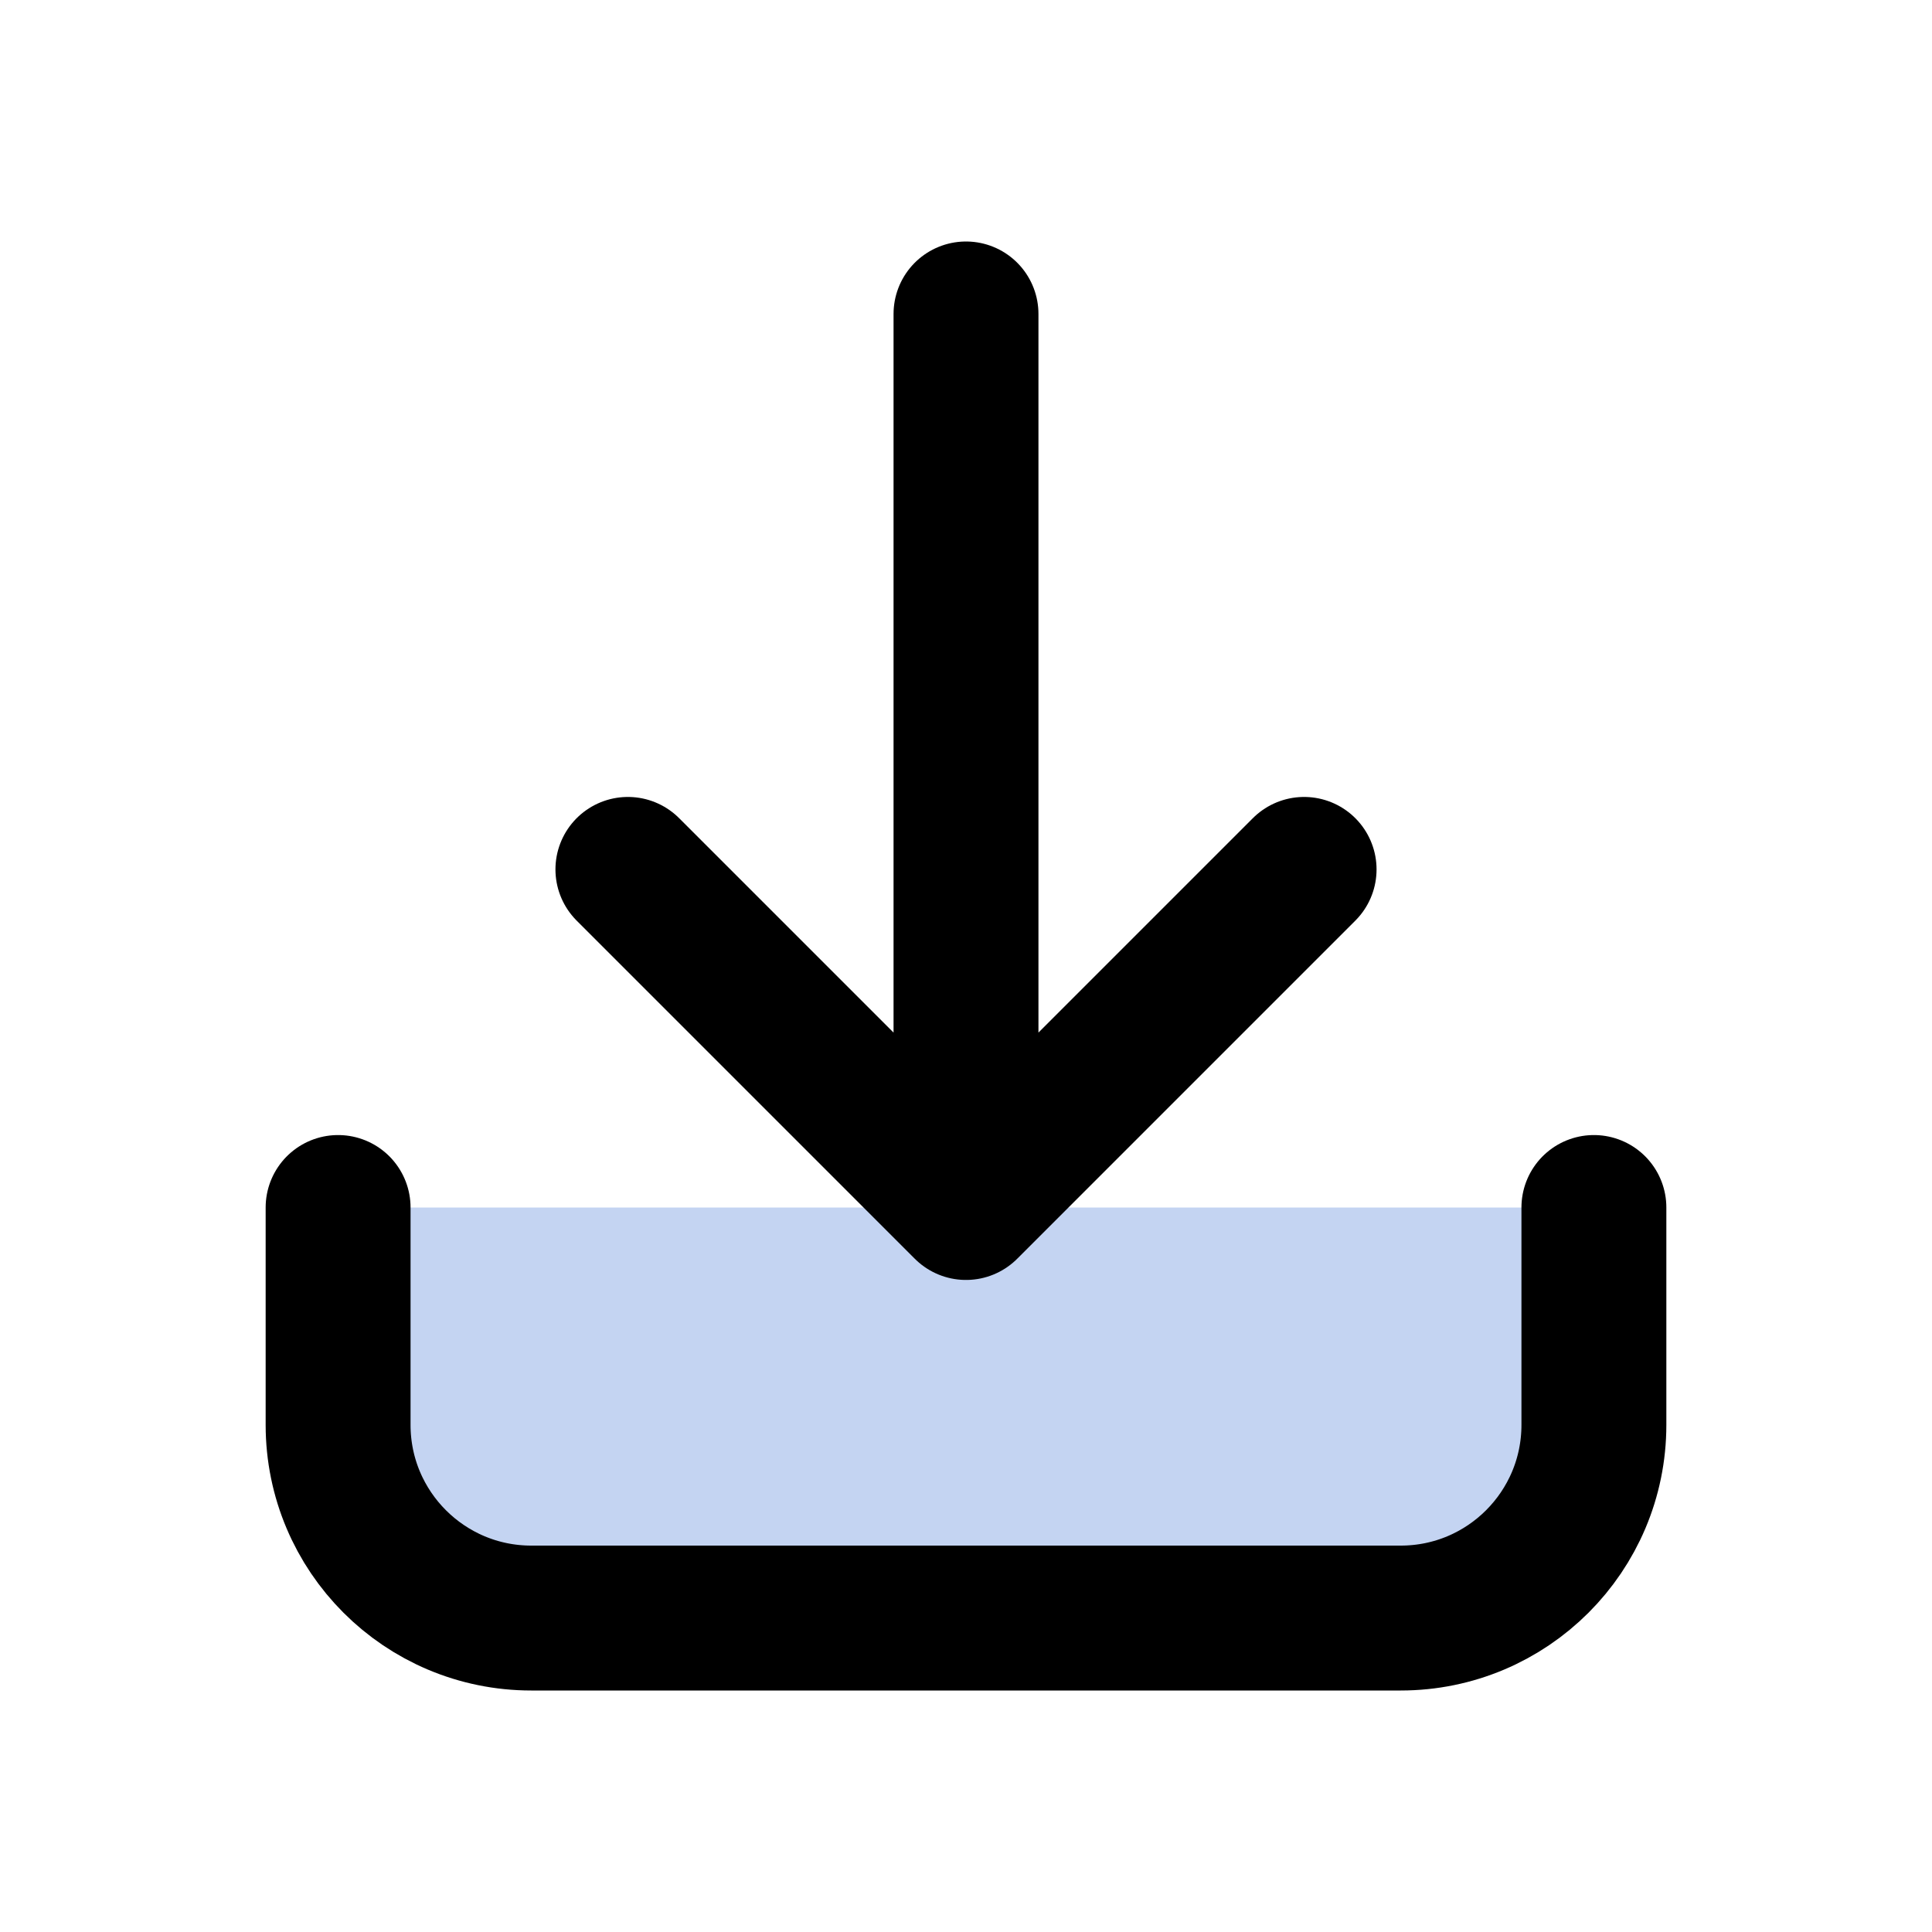
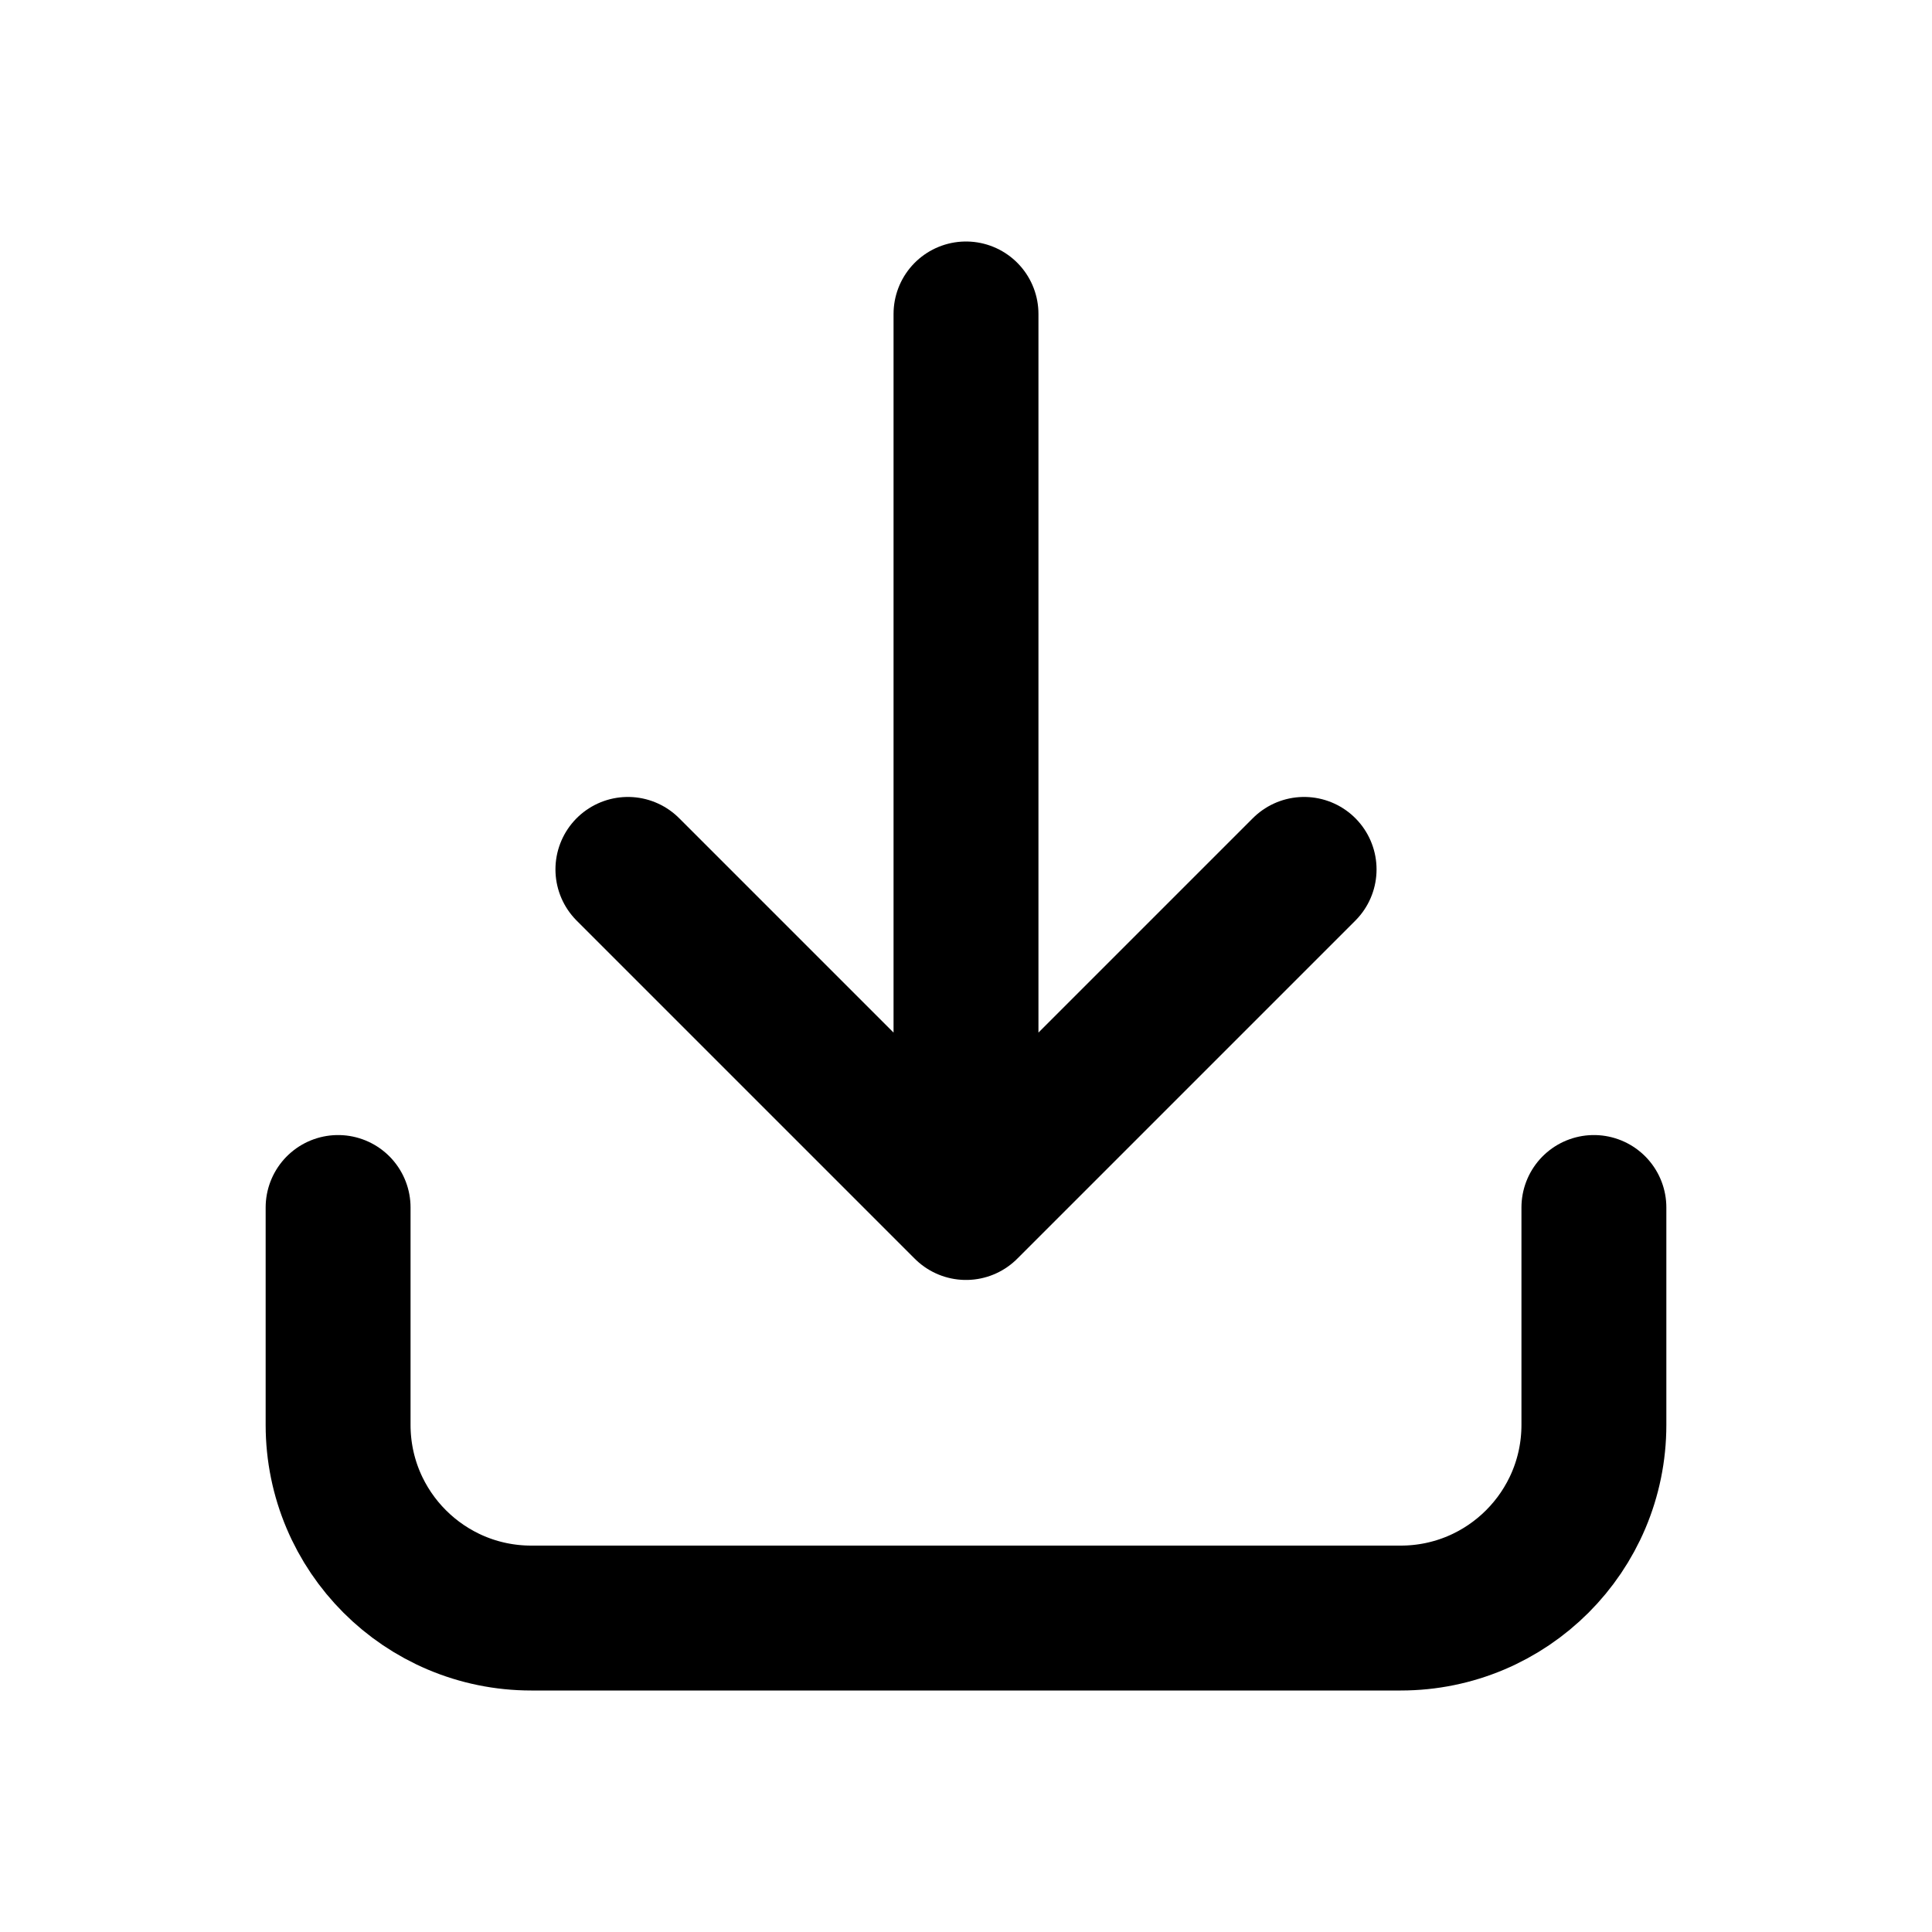
<svg xmlns="http://www.w3.org/2000/svg" viewBox="0 0 20 20" fill="none" stroke="currentColor" stroke-width="1.5" stroke-linecap="round" stroke-linejoin="round">
-   <path fill="#3b6fd4" fill-opacity="0.3" stroke="none" d="M3.5 12.5h13v2.25a2 2 0 0 1-2 2h-9a2 2 0 0 1-2-2Z" />
  <path d="M10 3.25v9.25M6.5 9l3.5 3.5 3.5-3.5" />
  <path d="M3.5 12.5v2.25a2 2 0 0 0 2 2h9a2 2 0 0 0 2-2V12.5" />
</svg>
